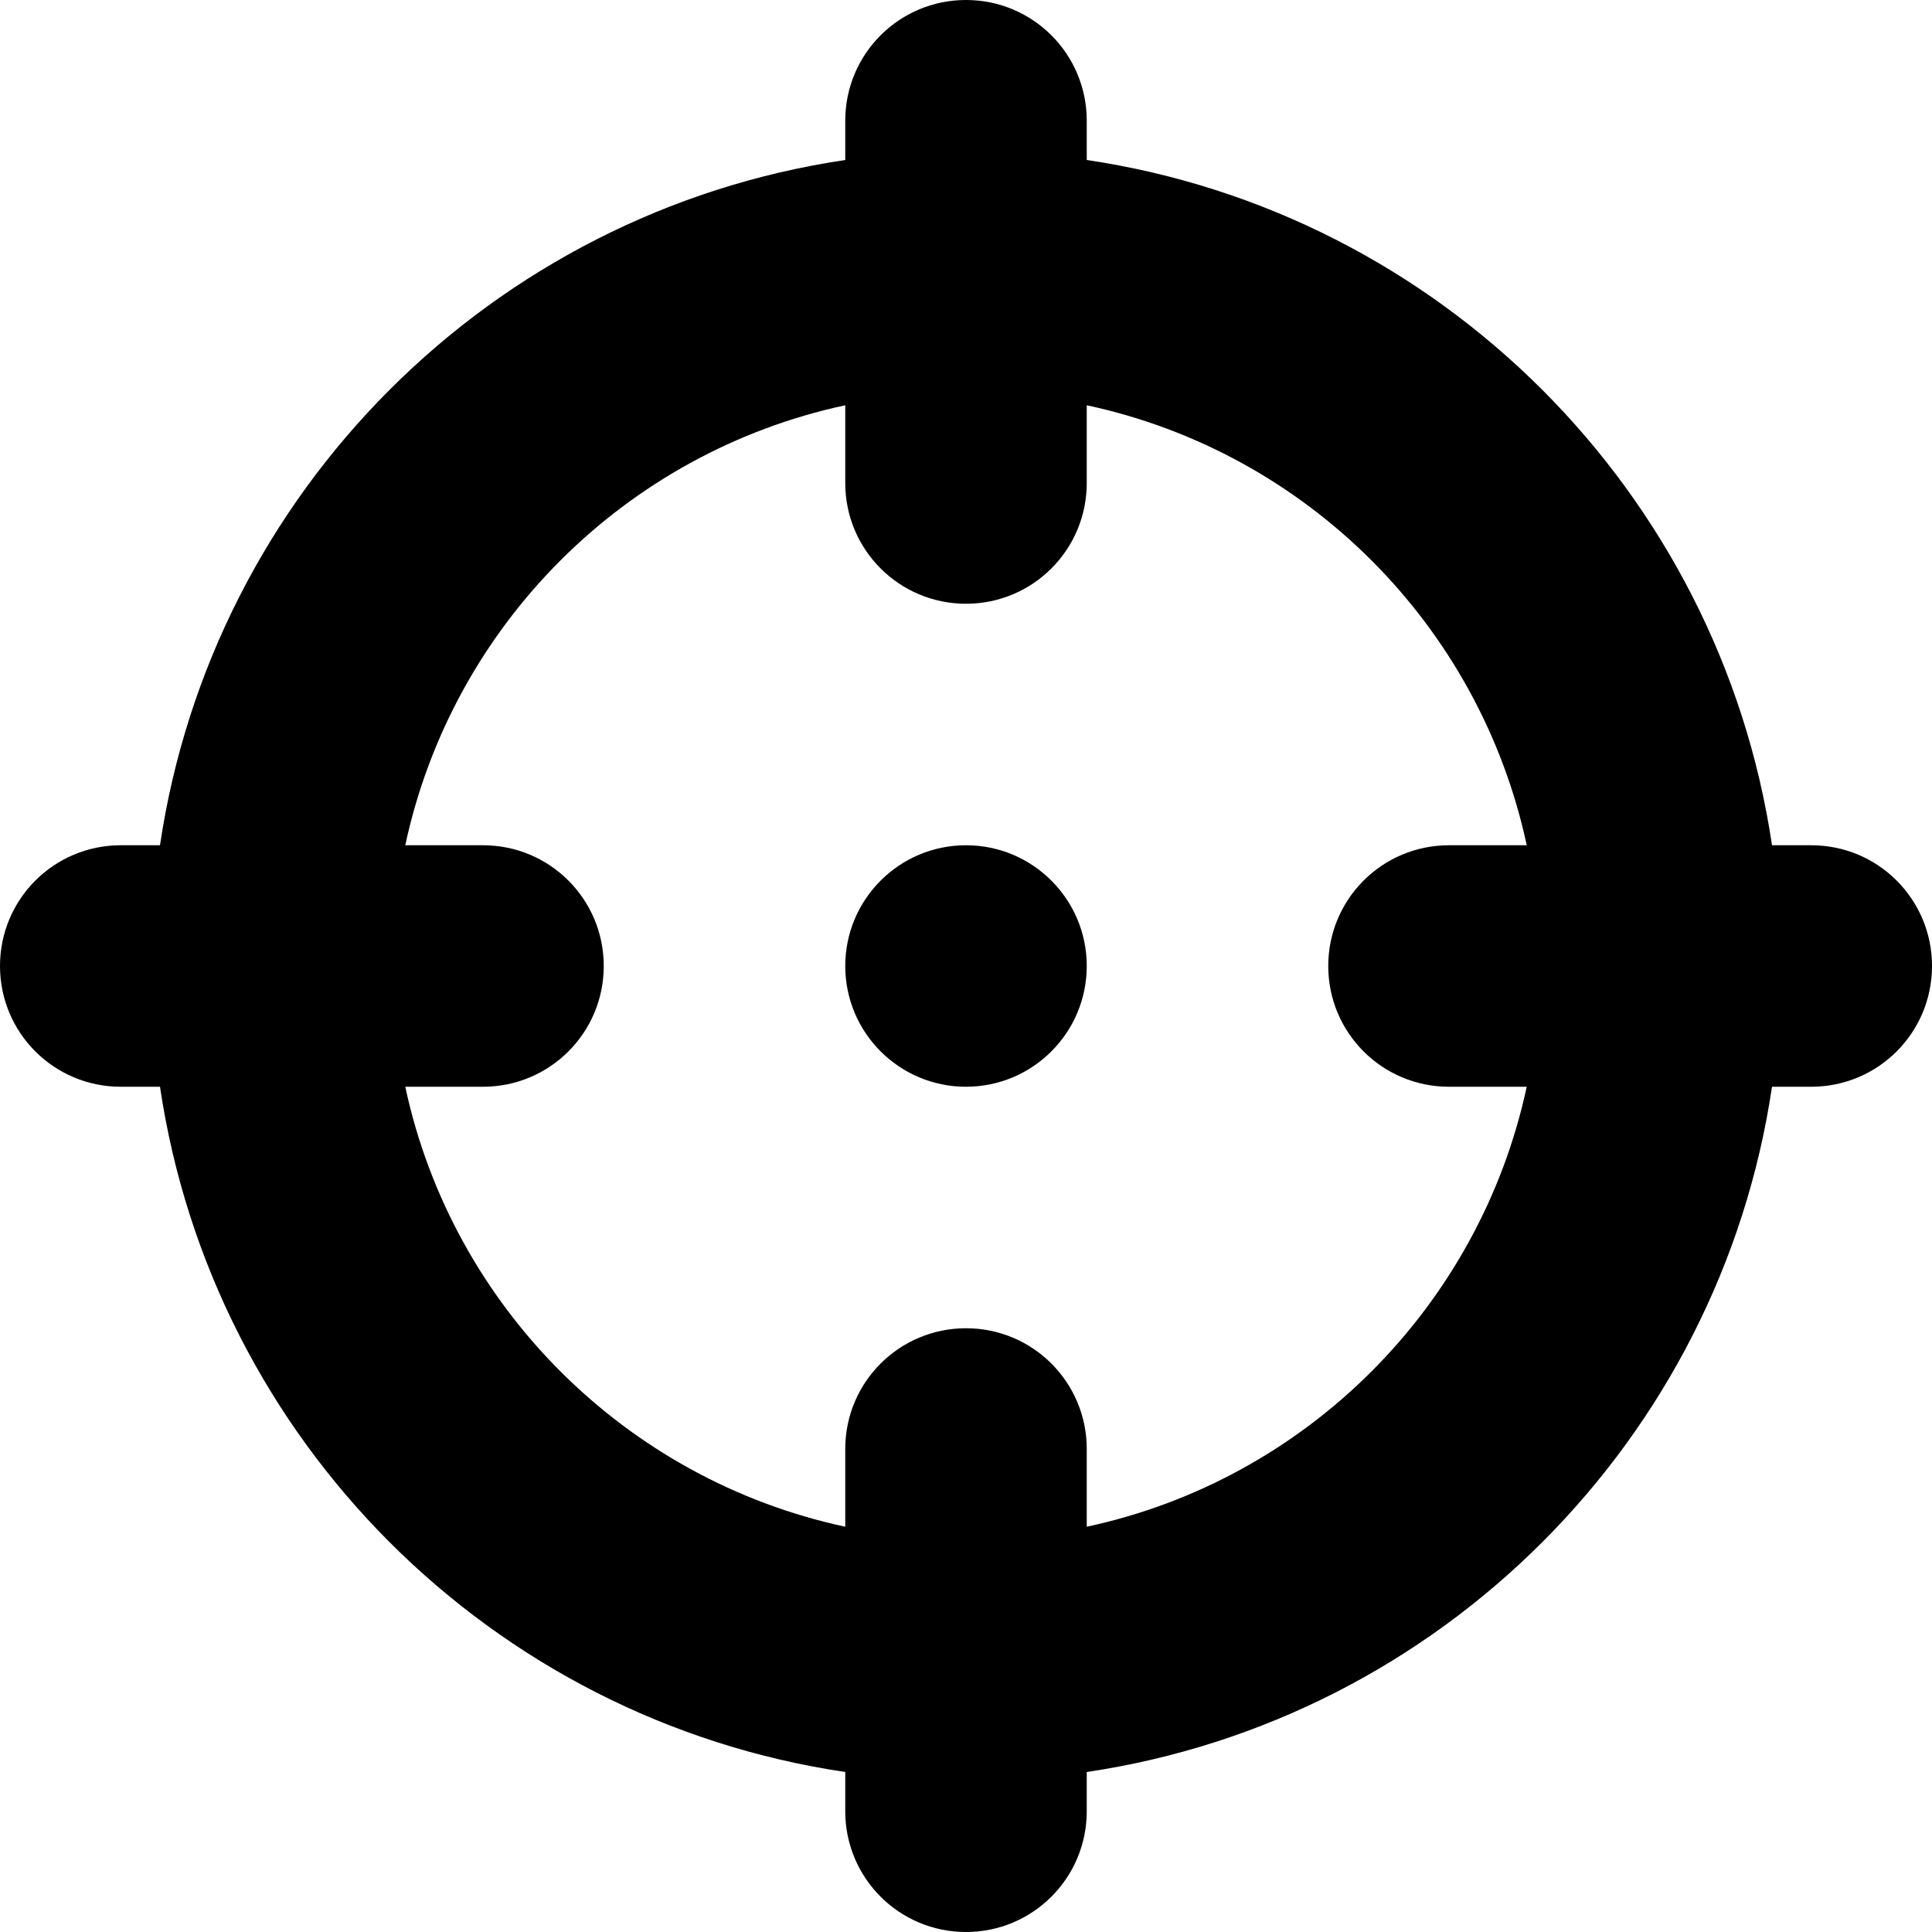
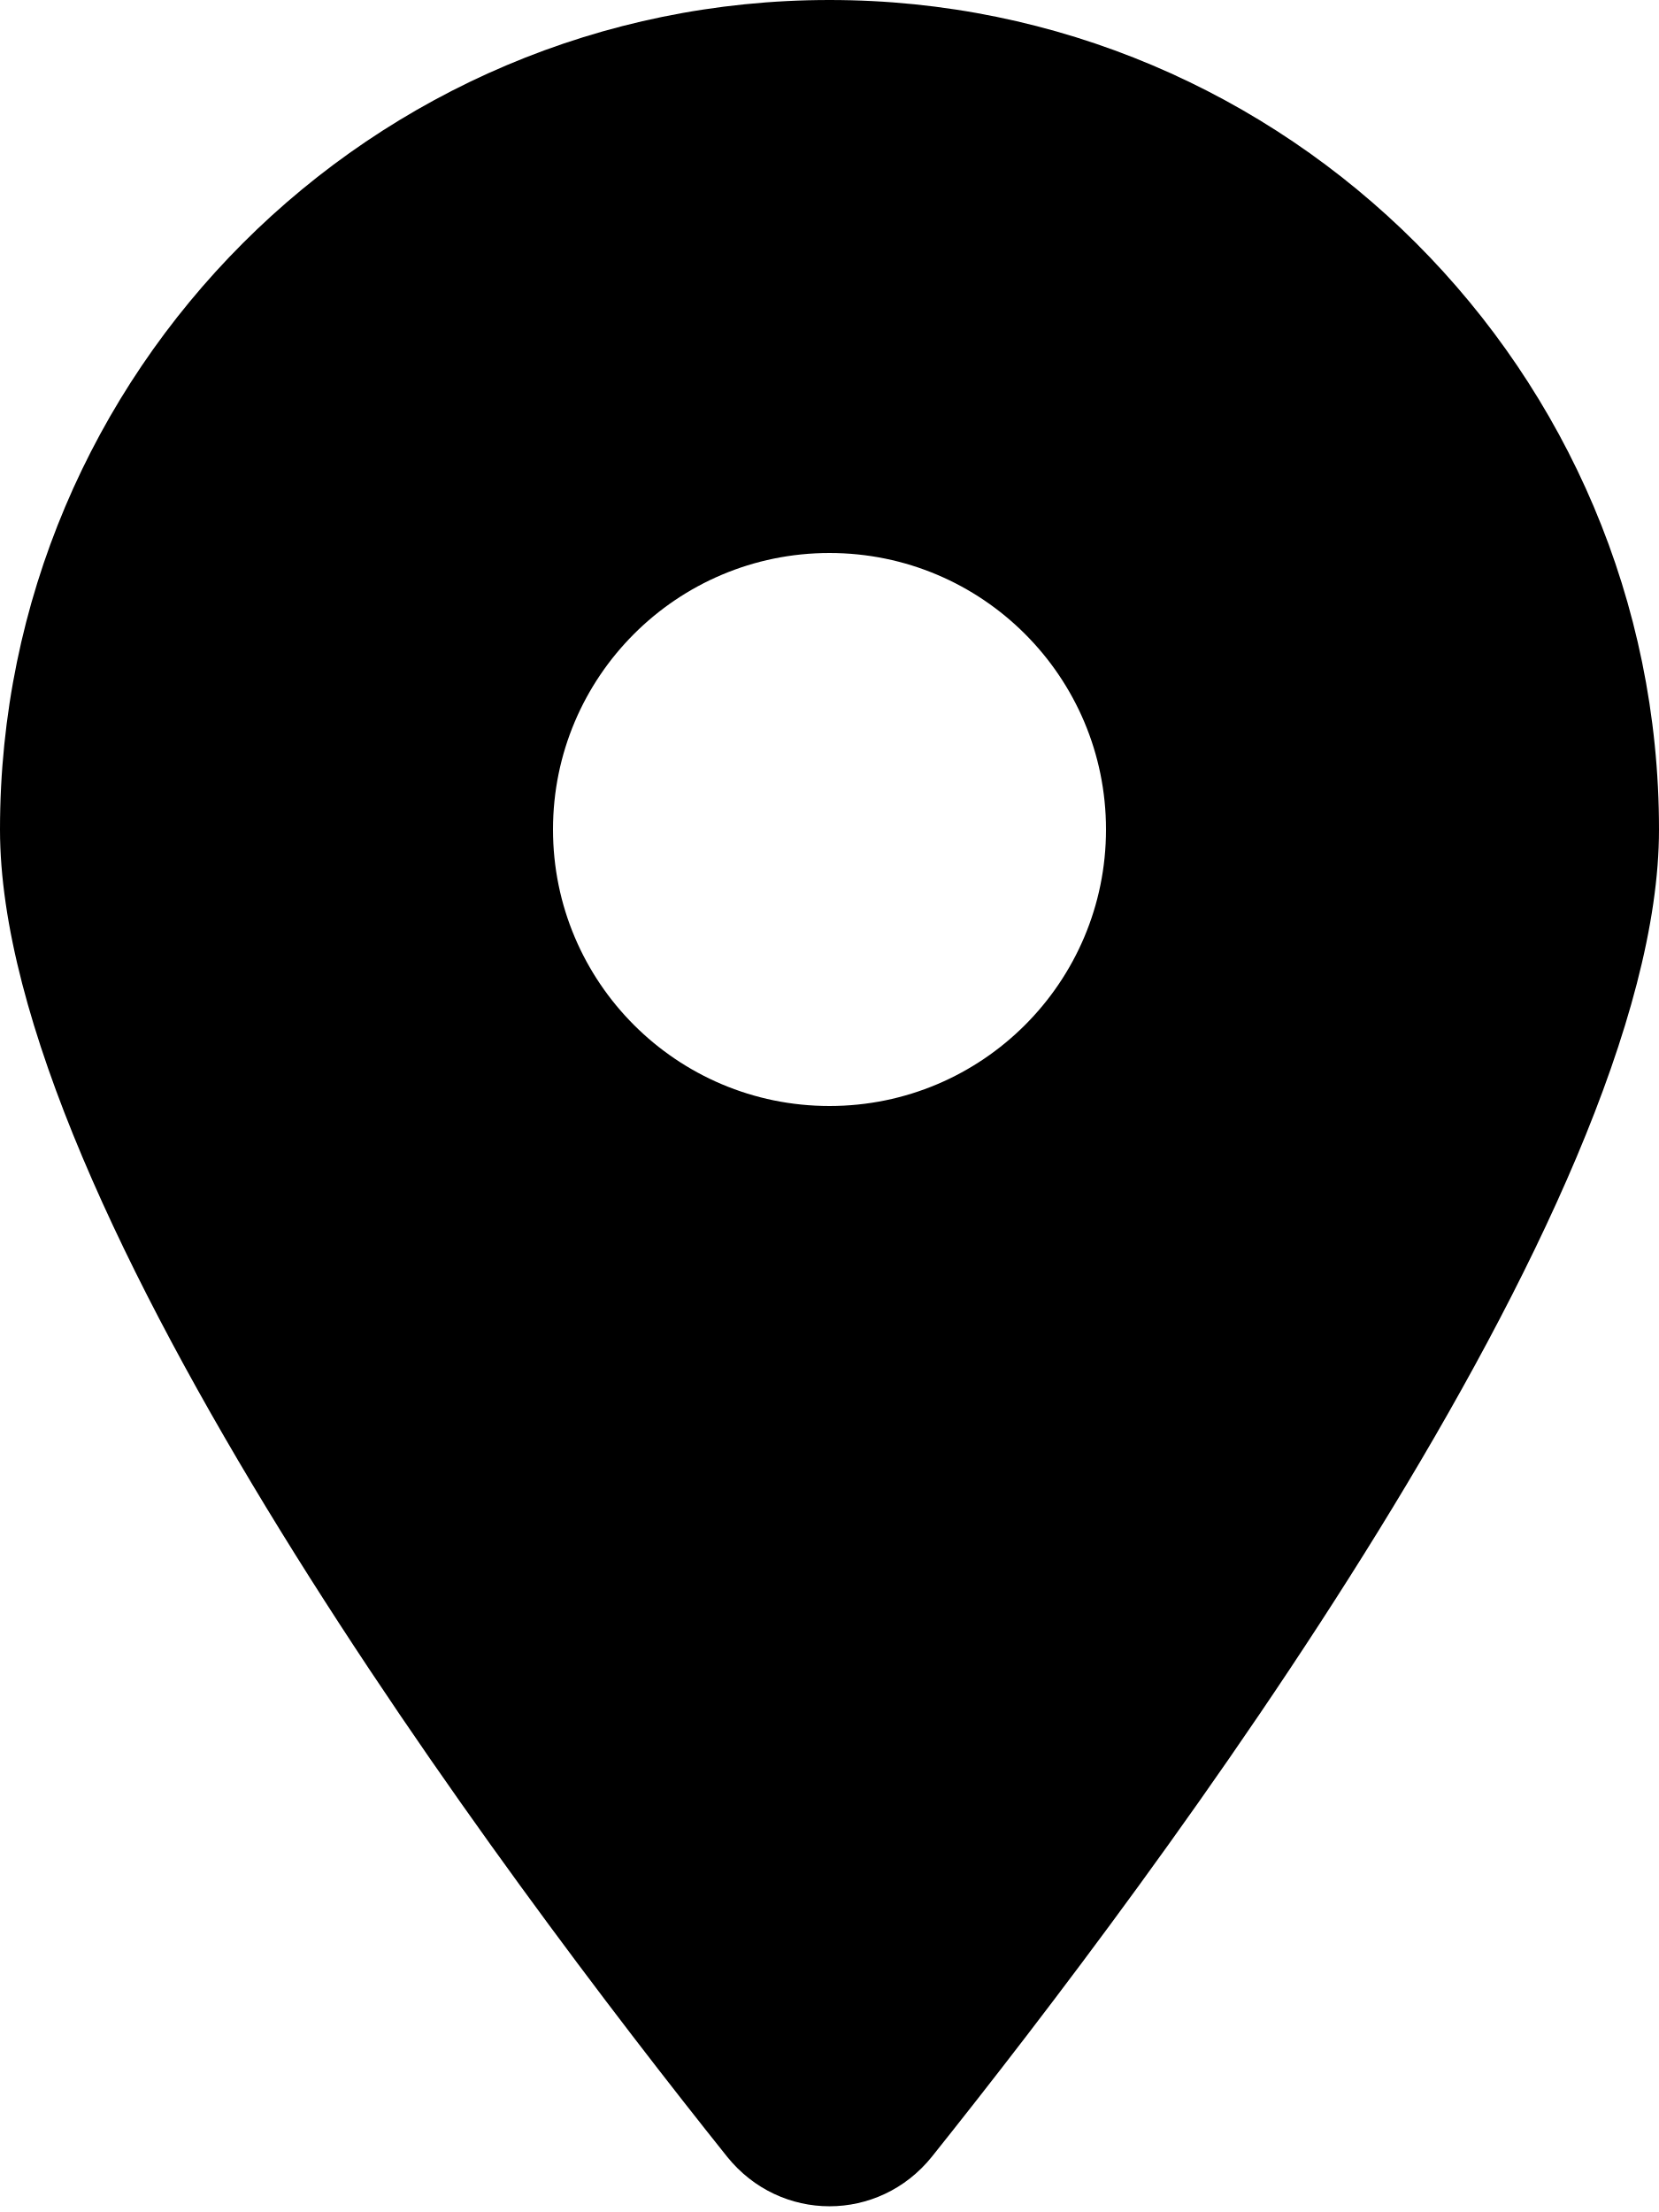
- <svg xmlns="http://www.w3.org/2000/svg" viewBox="0 0 512 512">
-   <path d="M256 0c17.7 0 32 14.3 32 32V42.4c93.7 13.9 167.7 88 181.6 181.6H480c17.7 0 32 14.3 32 32s-14.3 32-32 32H469.6c-13.9 93.7-88 167.7-181.6 181.6V480c0 17.7-14.3 32-32 32s-32-14.3-32-32V469.6C130.3 455.7 56.3 381.7 42.4 288H32c-17.7 0-32-14.3-32-32s14.3-32 32-32H42.4C56.3 130.3 130.3 56.3 224 42.4V32c0-17.7 14.3-32 32-32zM107.4 288c12.5 58.3 58.4 104.1 116.6 116.6V384c0-17.7 14.3-32 32-32s32 14.3 32 32v20.6c58.3-12.5 104.1-58.4 116.6-116.6H384c-17.7 0-32-14.3-32-32s14.3-32 32-32h20.6C392.1 165.7 346.3 119.9 288 107.4V128c0 17.7-14.3 32-32 32s-32-14.3-32-32V107.4C165.7 119.9 119.9 165.7 107.4 224H128c17.7 0 32 14.3 32 32s-14.3 32-32 32H107.4zM256 224a32 32 0 1 1 0 64 32 32 0 1 1 0-64z" />
+ <svg xmlns="http://www.w3.org/2000/svg" height="1em" viewBox="0 0 384 512">
+   <style>svg{fill:#000000}</style>
+   <path d="M215.7 499.2C267 435 384 279.4 384 192C384 86 298 0 192 0S0 86 0 192c0 87.4 117 243 168.3 307.2c12.3 15.3 35.1 15.3 47.4 0zM192 128a64 64 0 1 1 0 128 64 64 0 1 1 0-128z" />
</svg>
